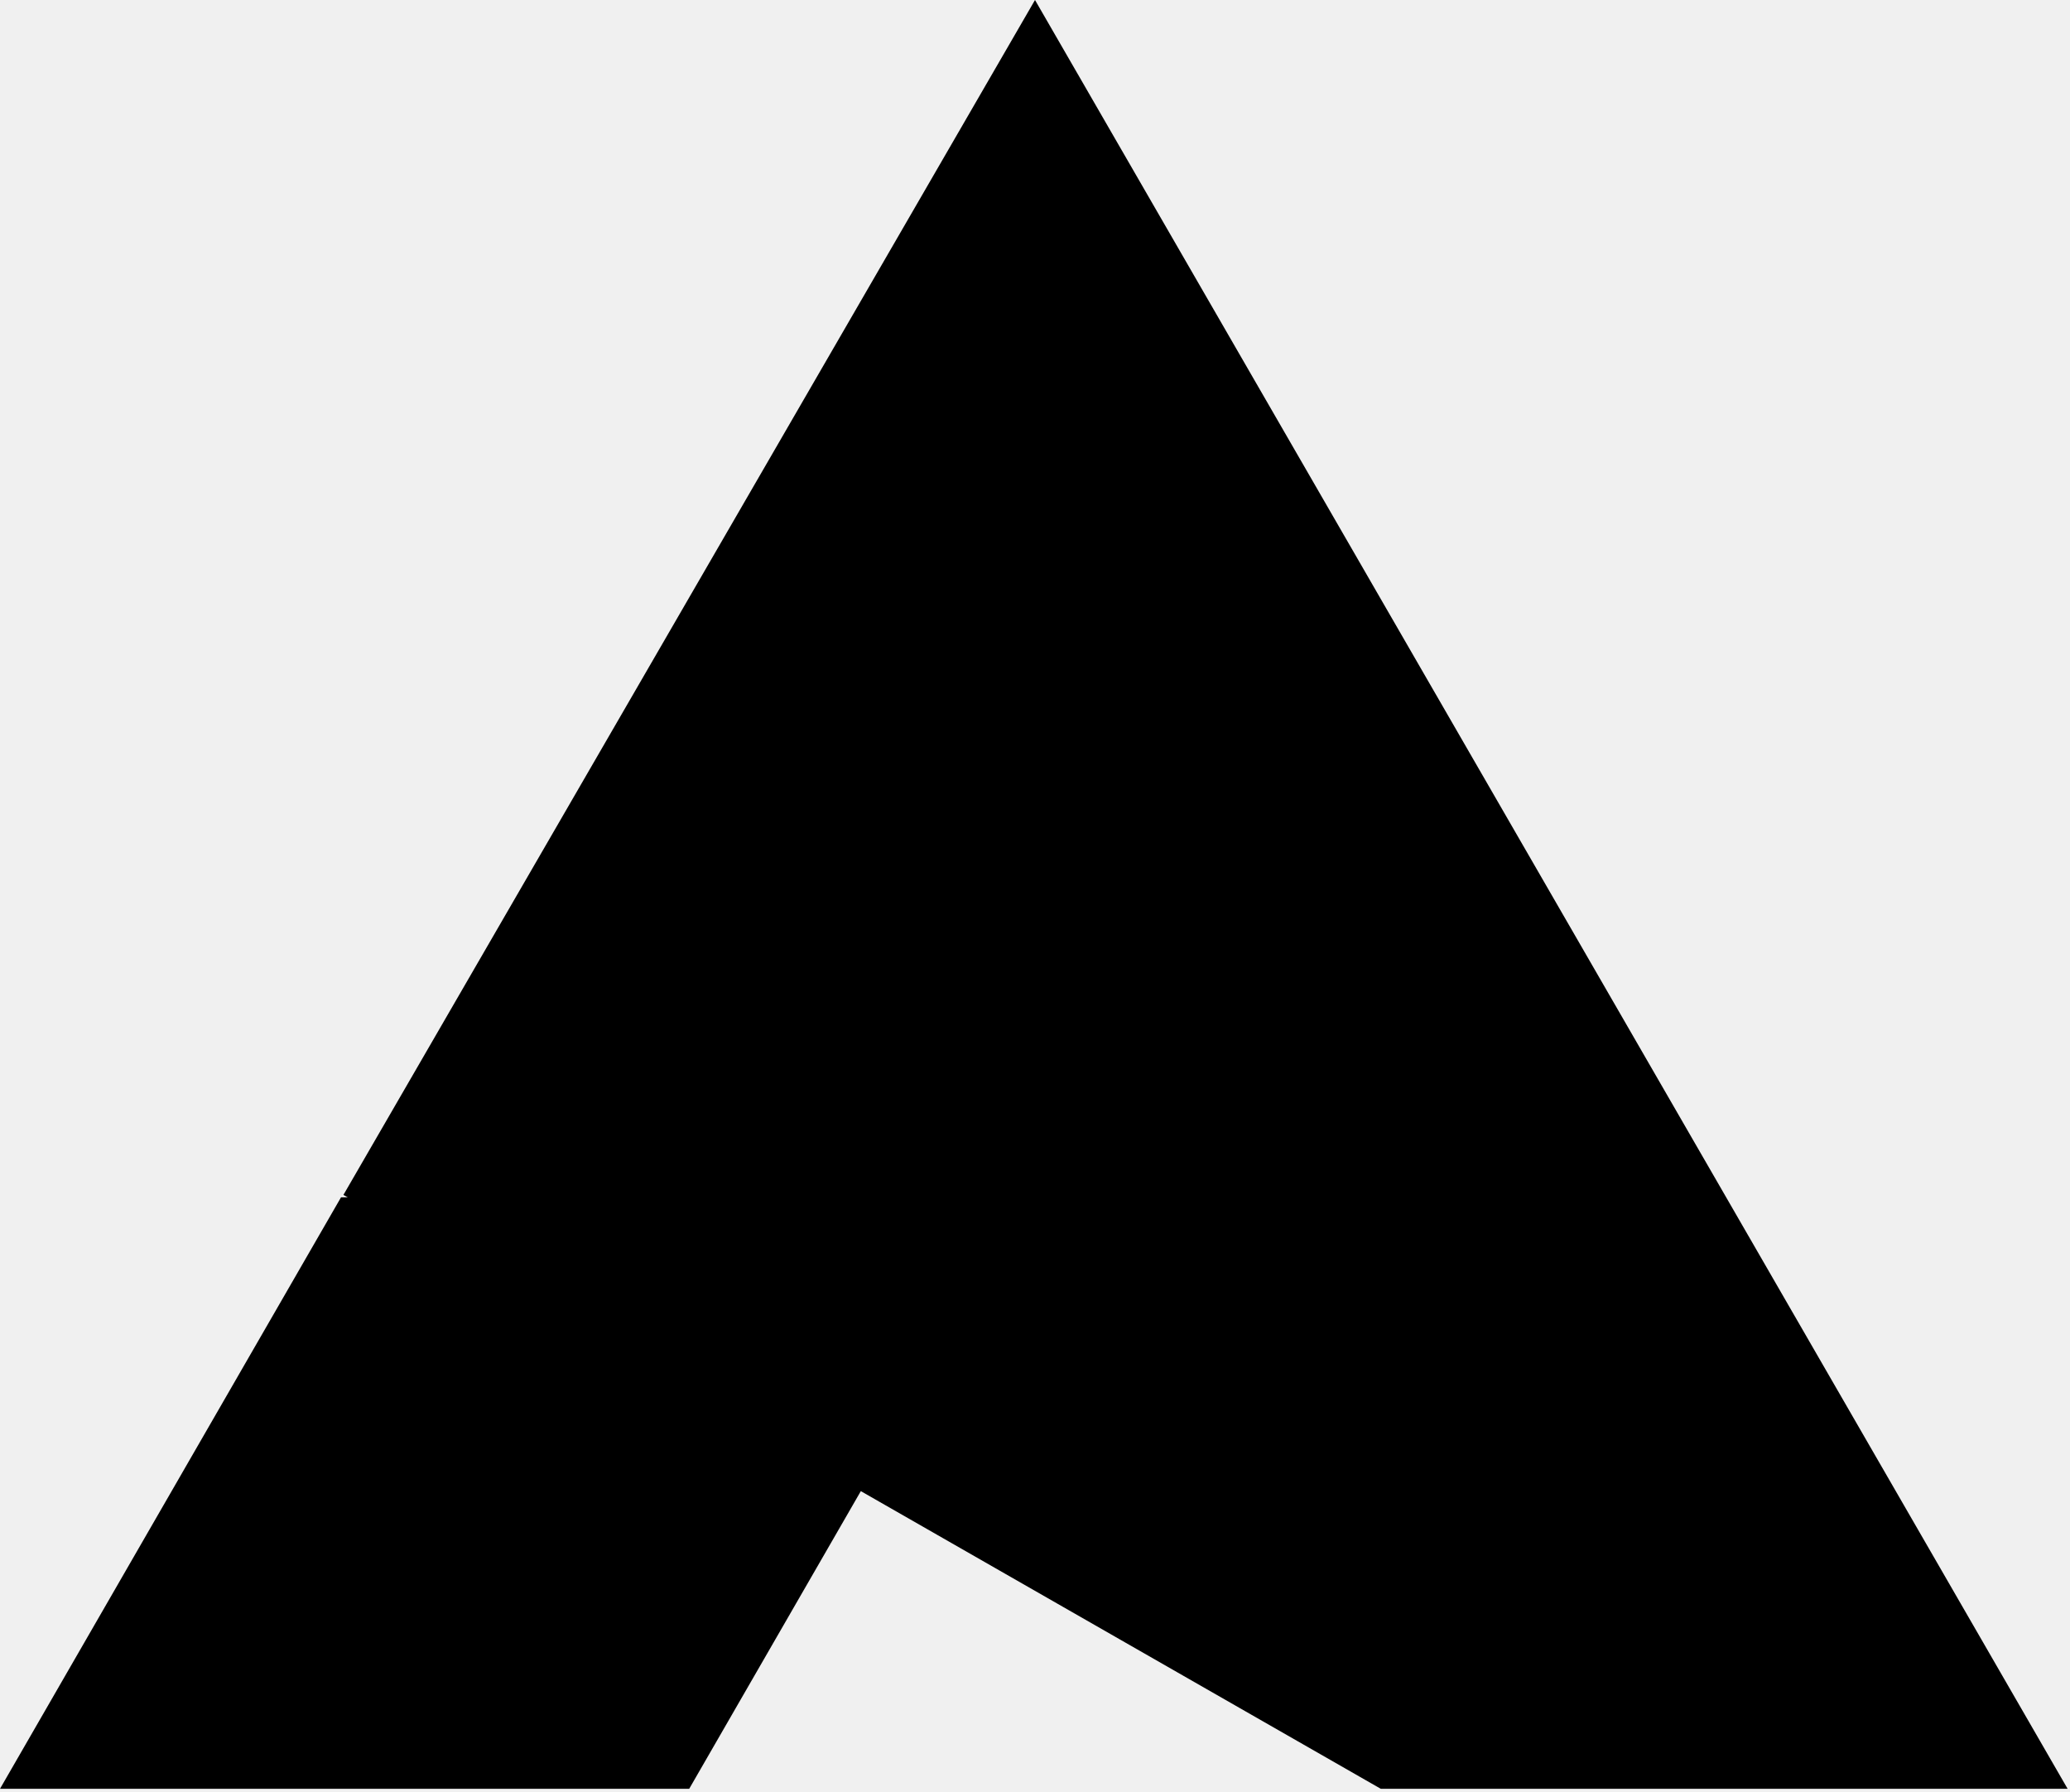
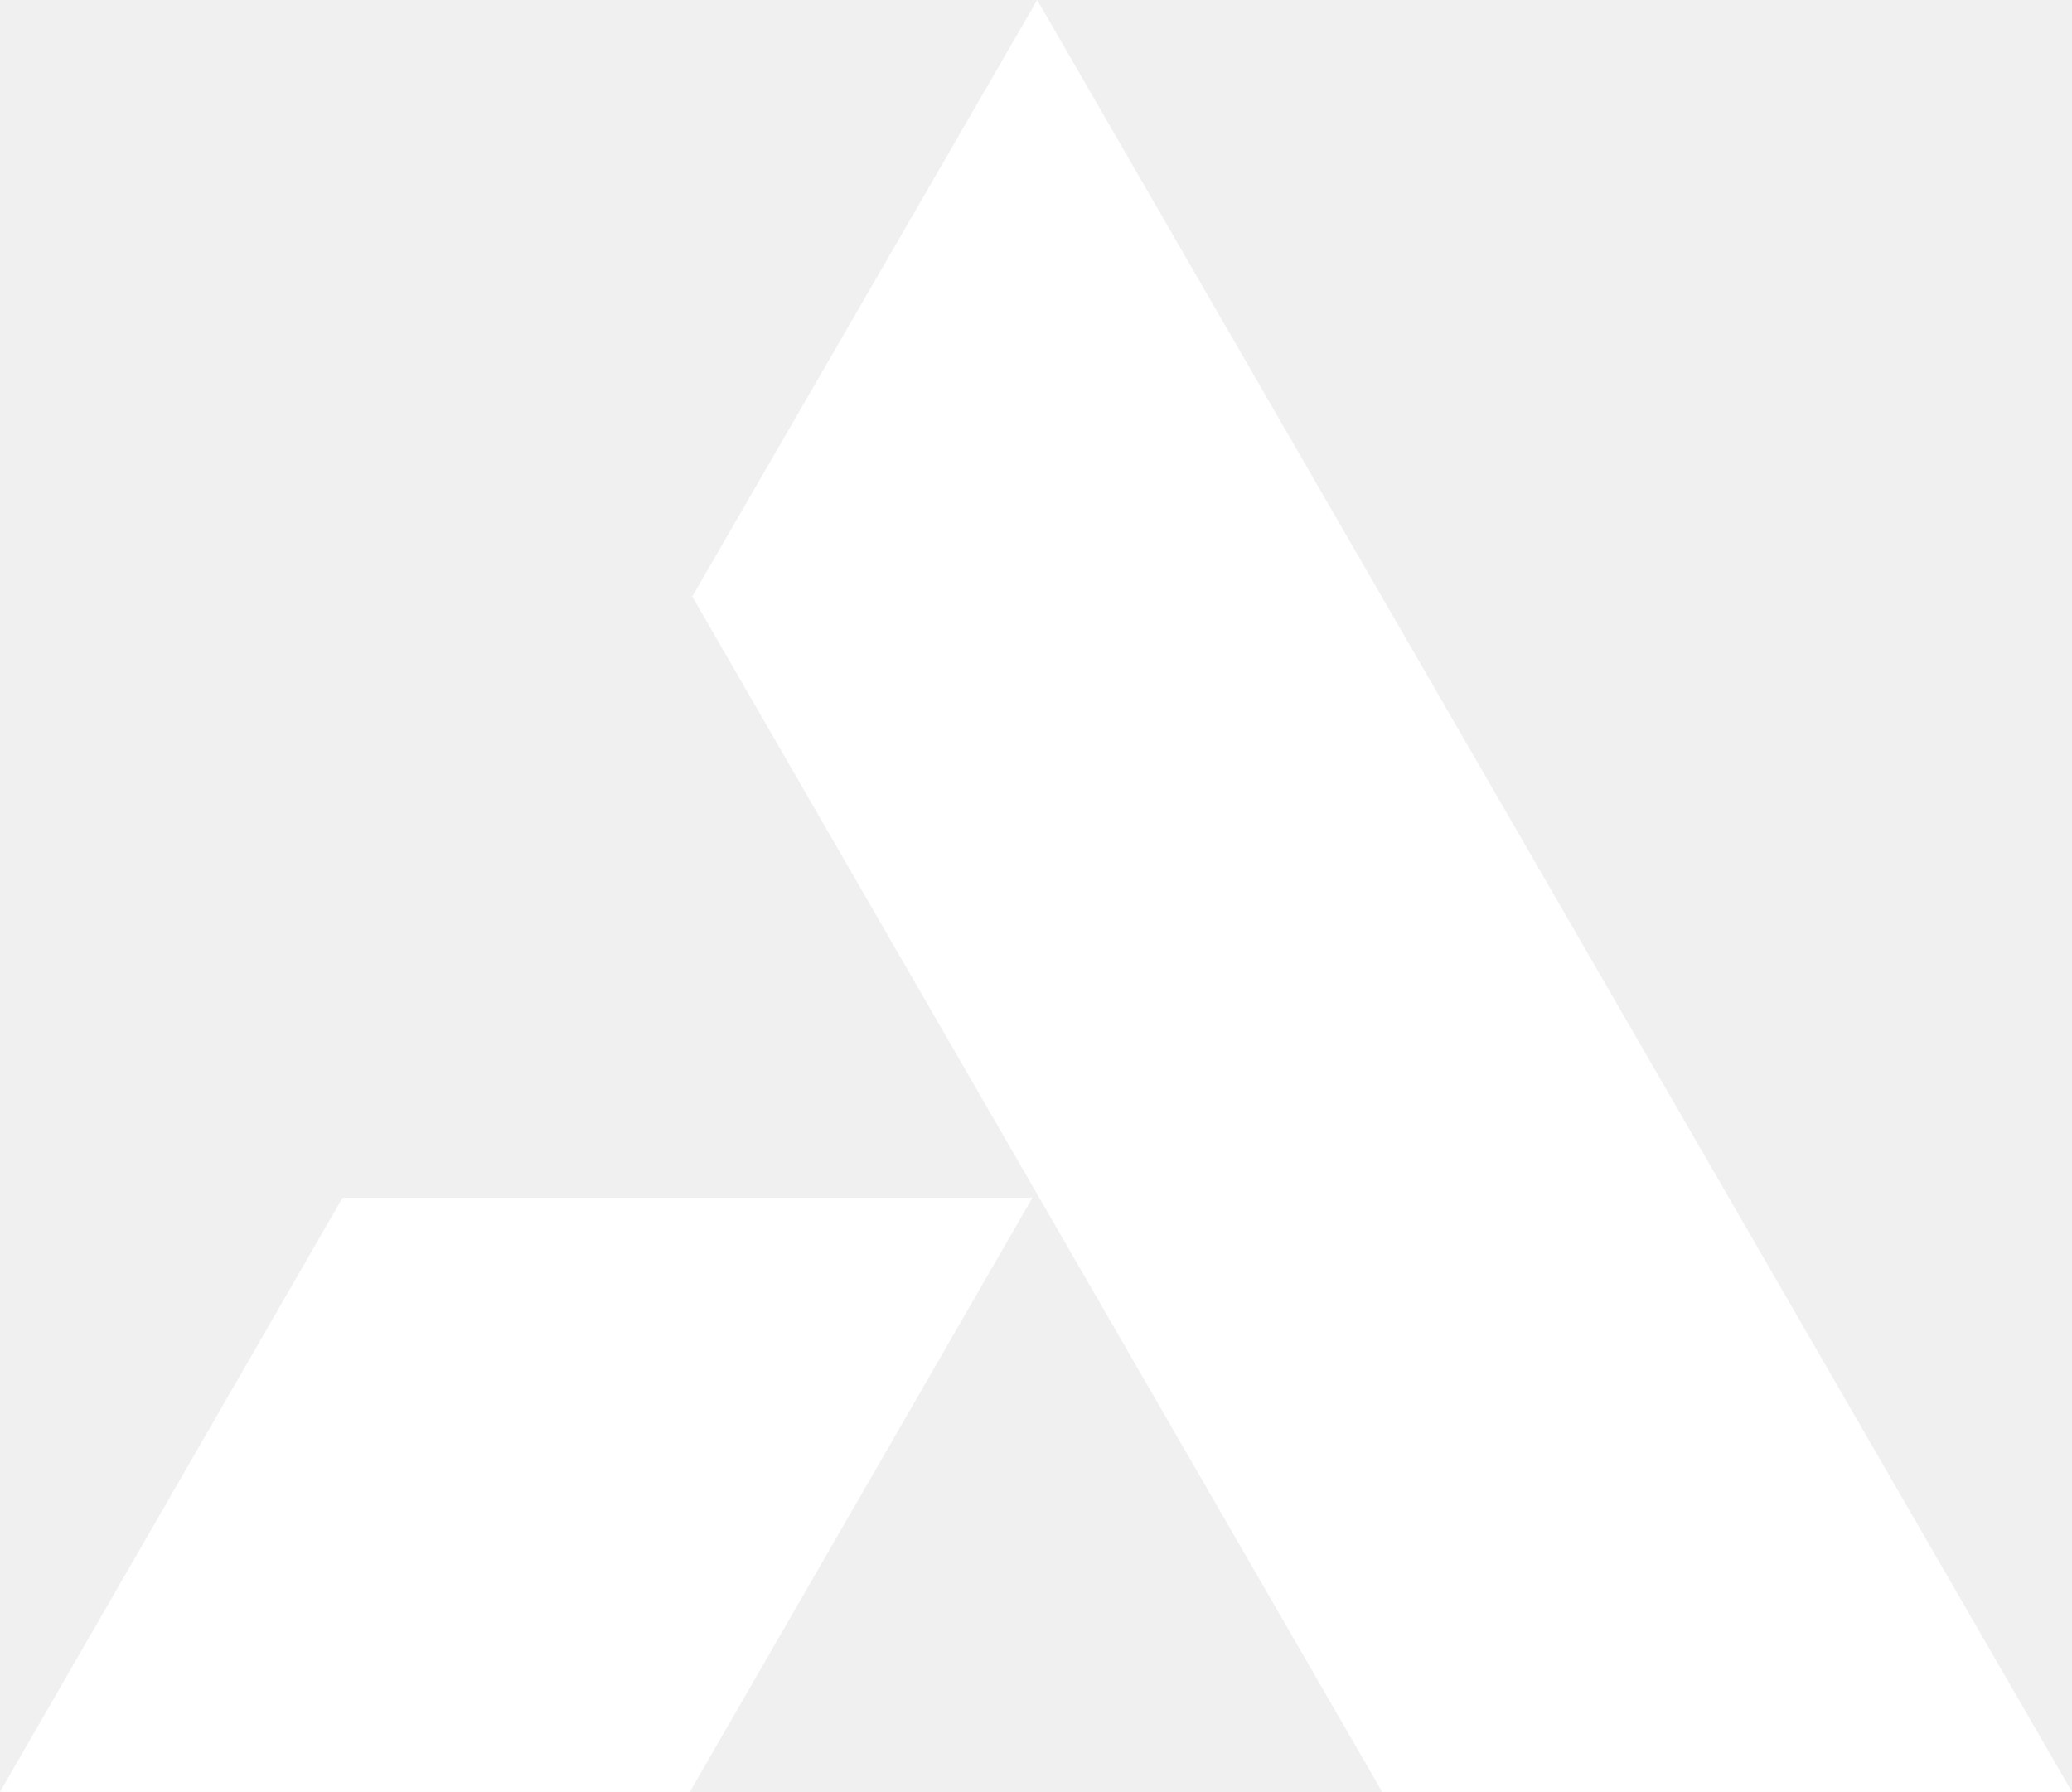
- <svg xmlns="http://www.w3.org/2000/svg" viewBox="0 0 868 751" fill="currentColor" aria-hidden="true">
-   <polygon points="143,502 432,502 289,750 0,750" />
-   <polygon points="434,0 867,750 579,750 144,501" />
+ <svg xmlns="http://www.w3.org/2000/svg" viewBox="0 0 865 748">
+   <polygon fill="#ffffff" points="143,500 431,500 288,748 0,748" />
+   <polygon fill="#ffffff" points="433,0 289,249 577,748 865,748" />
</svg>
